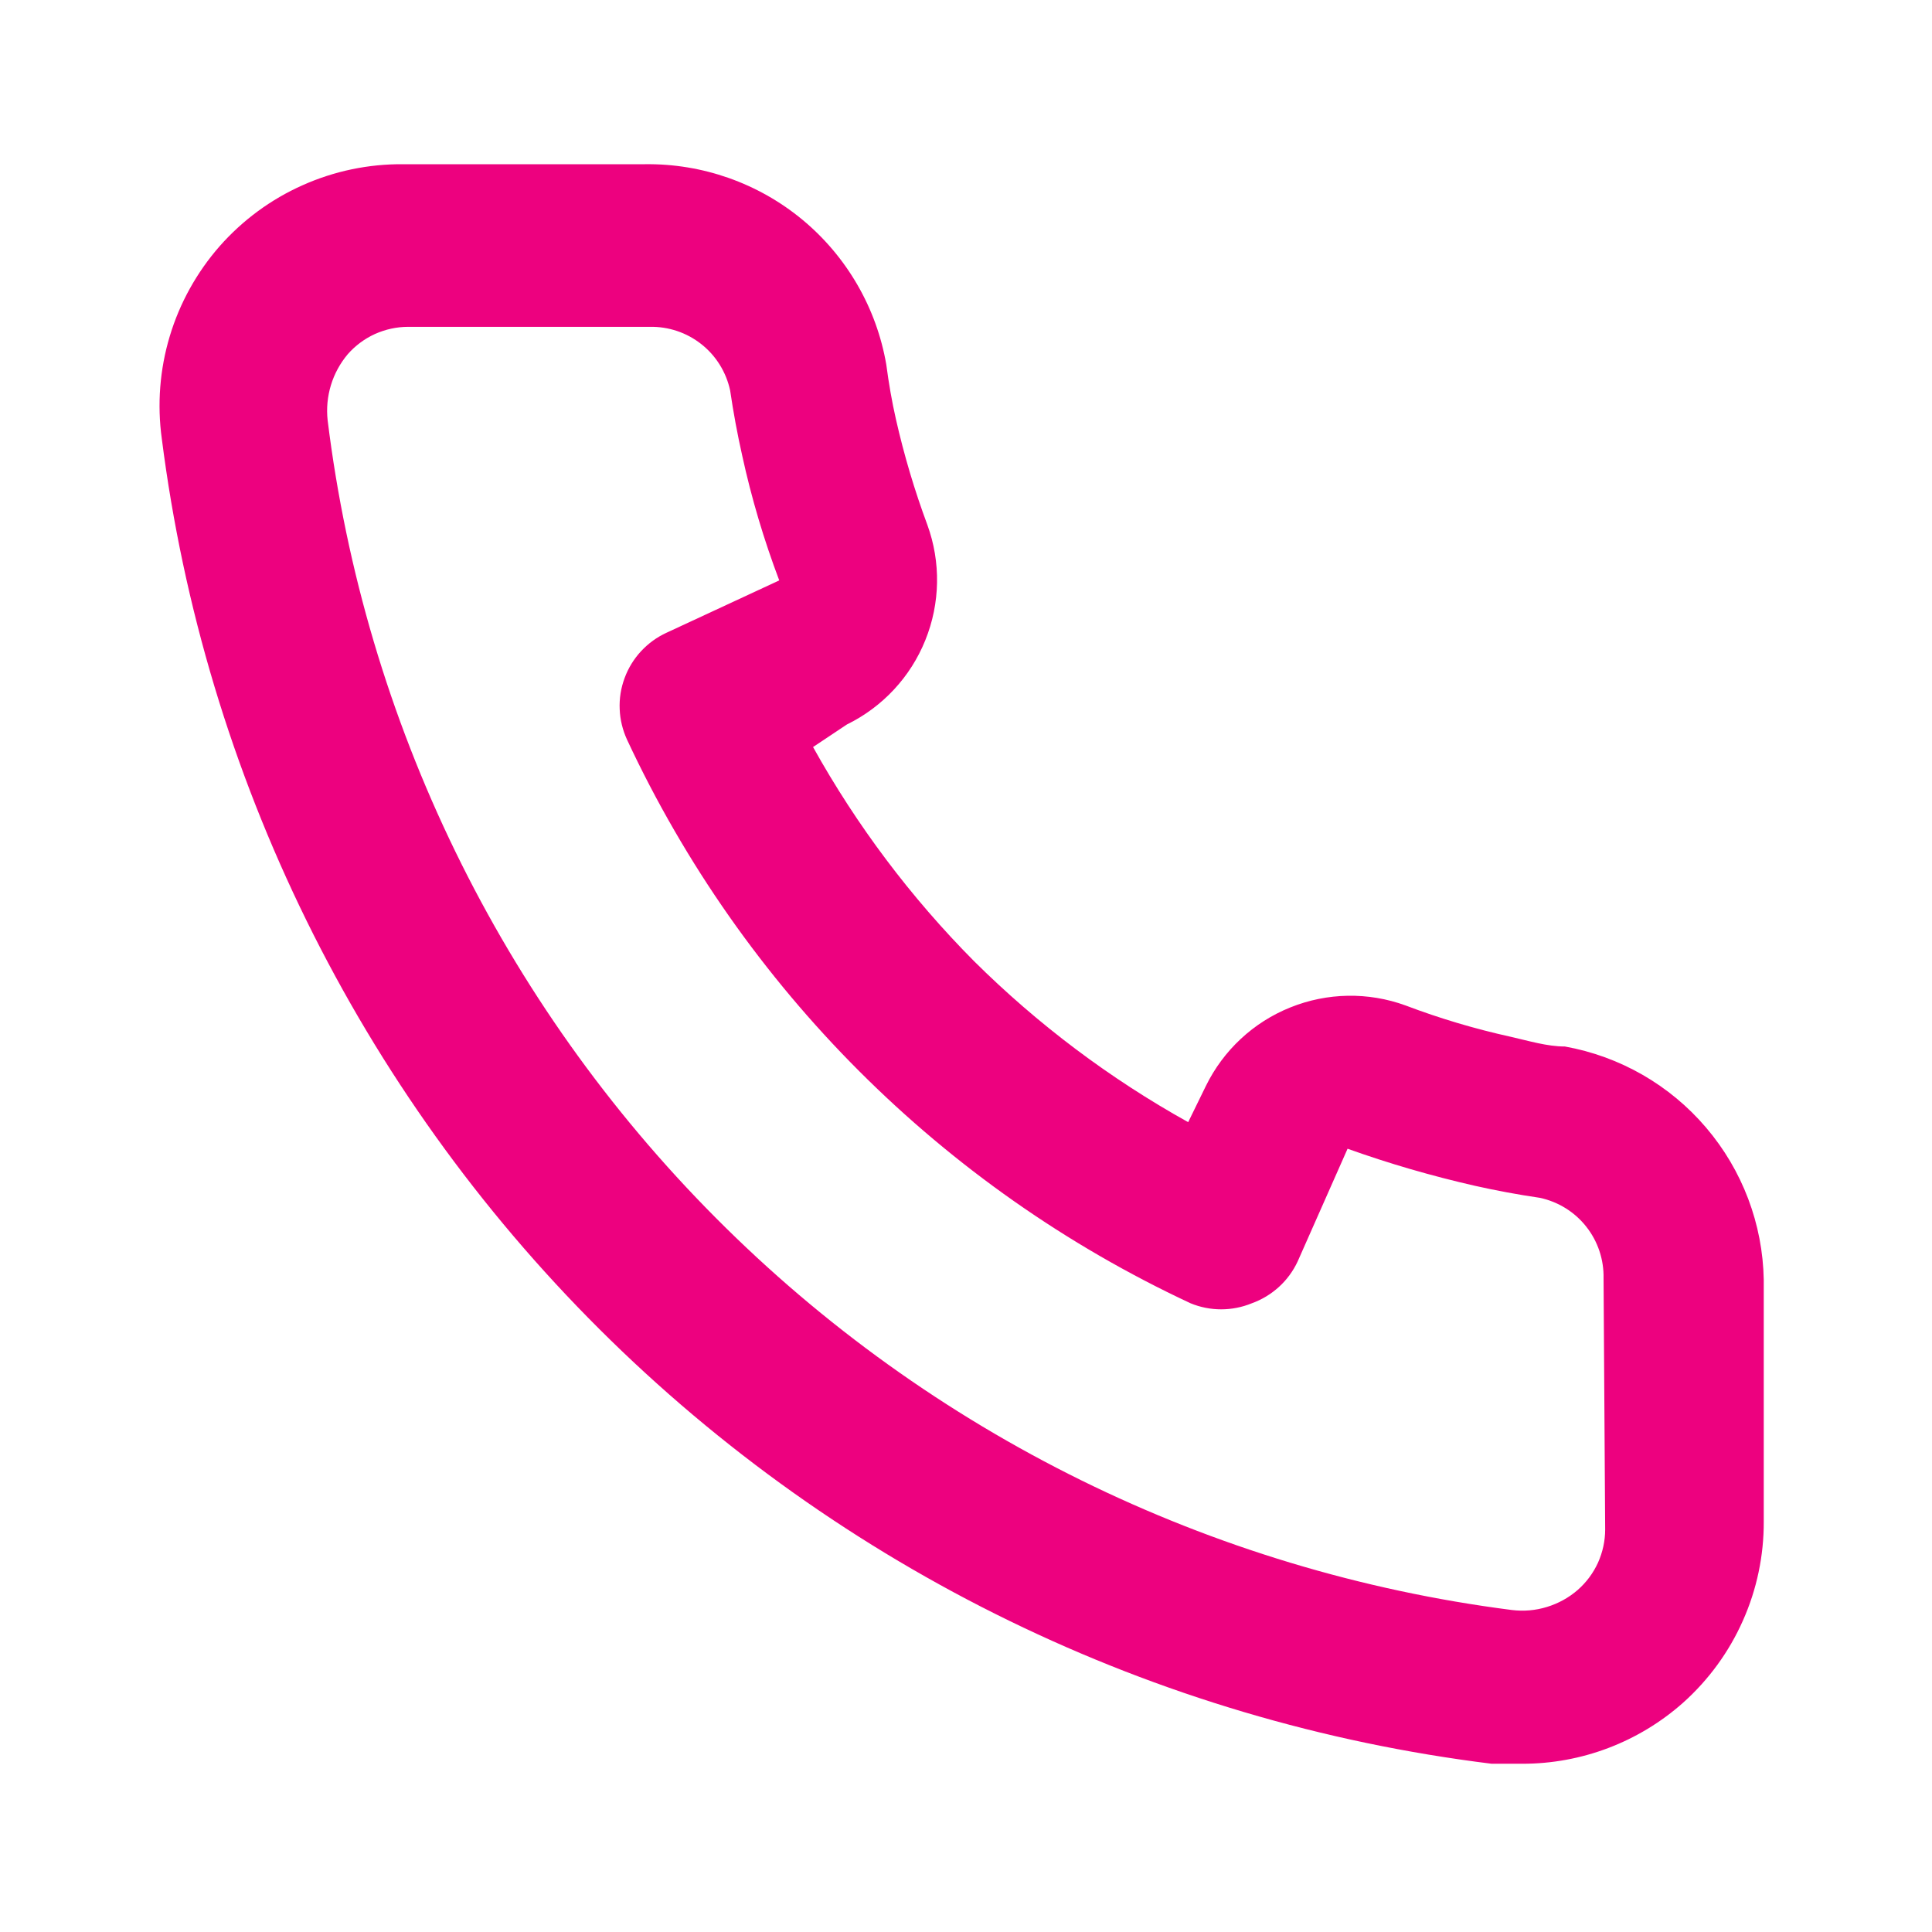
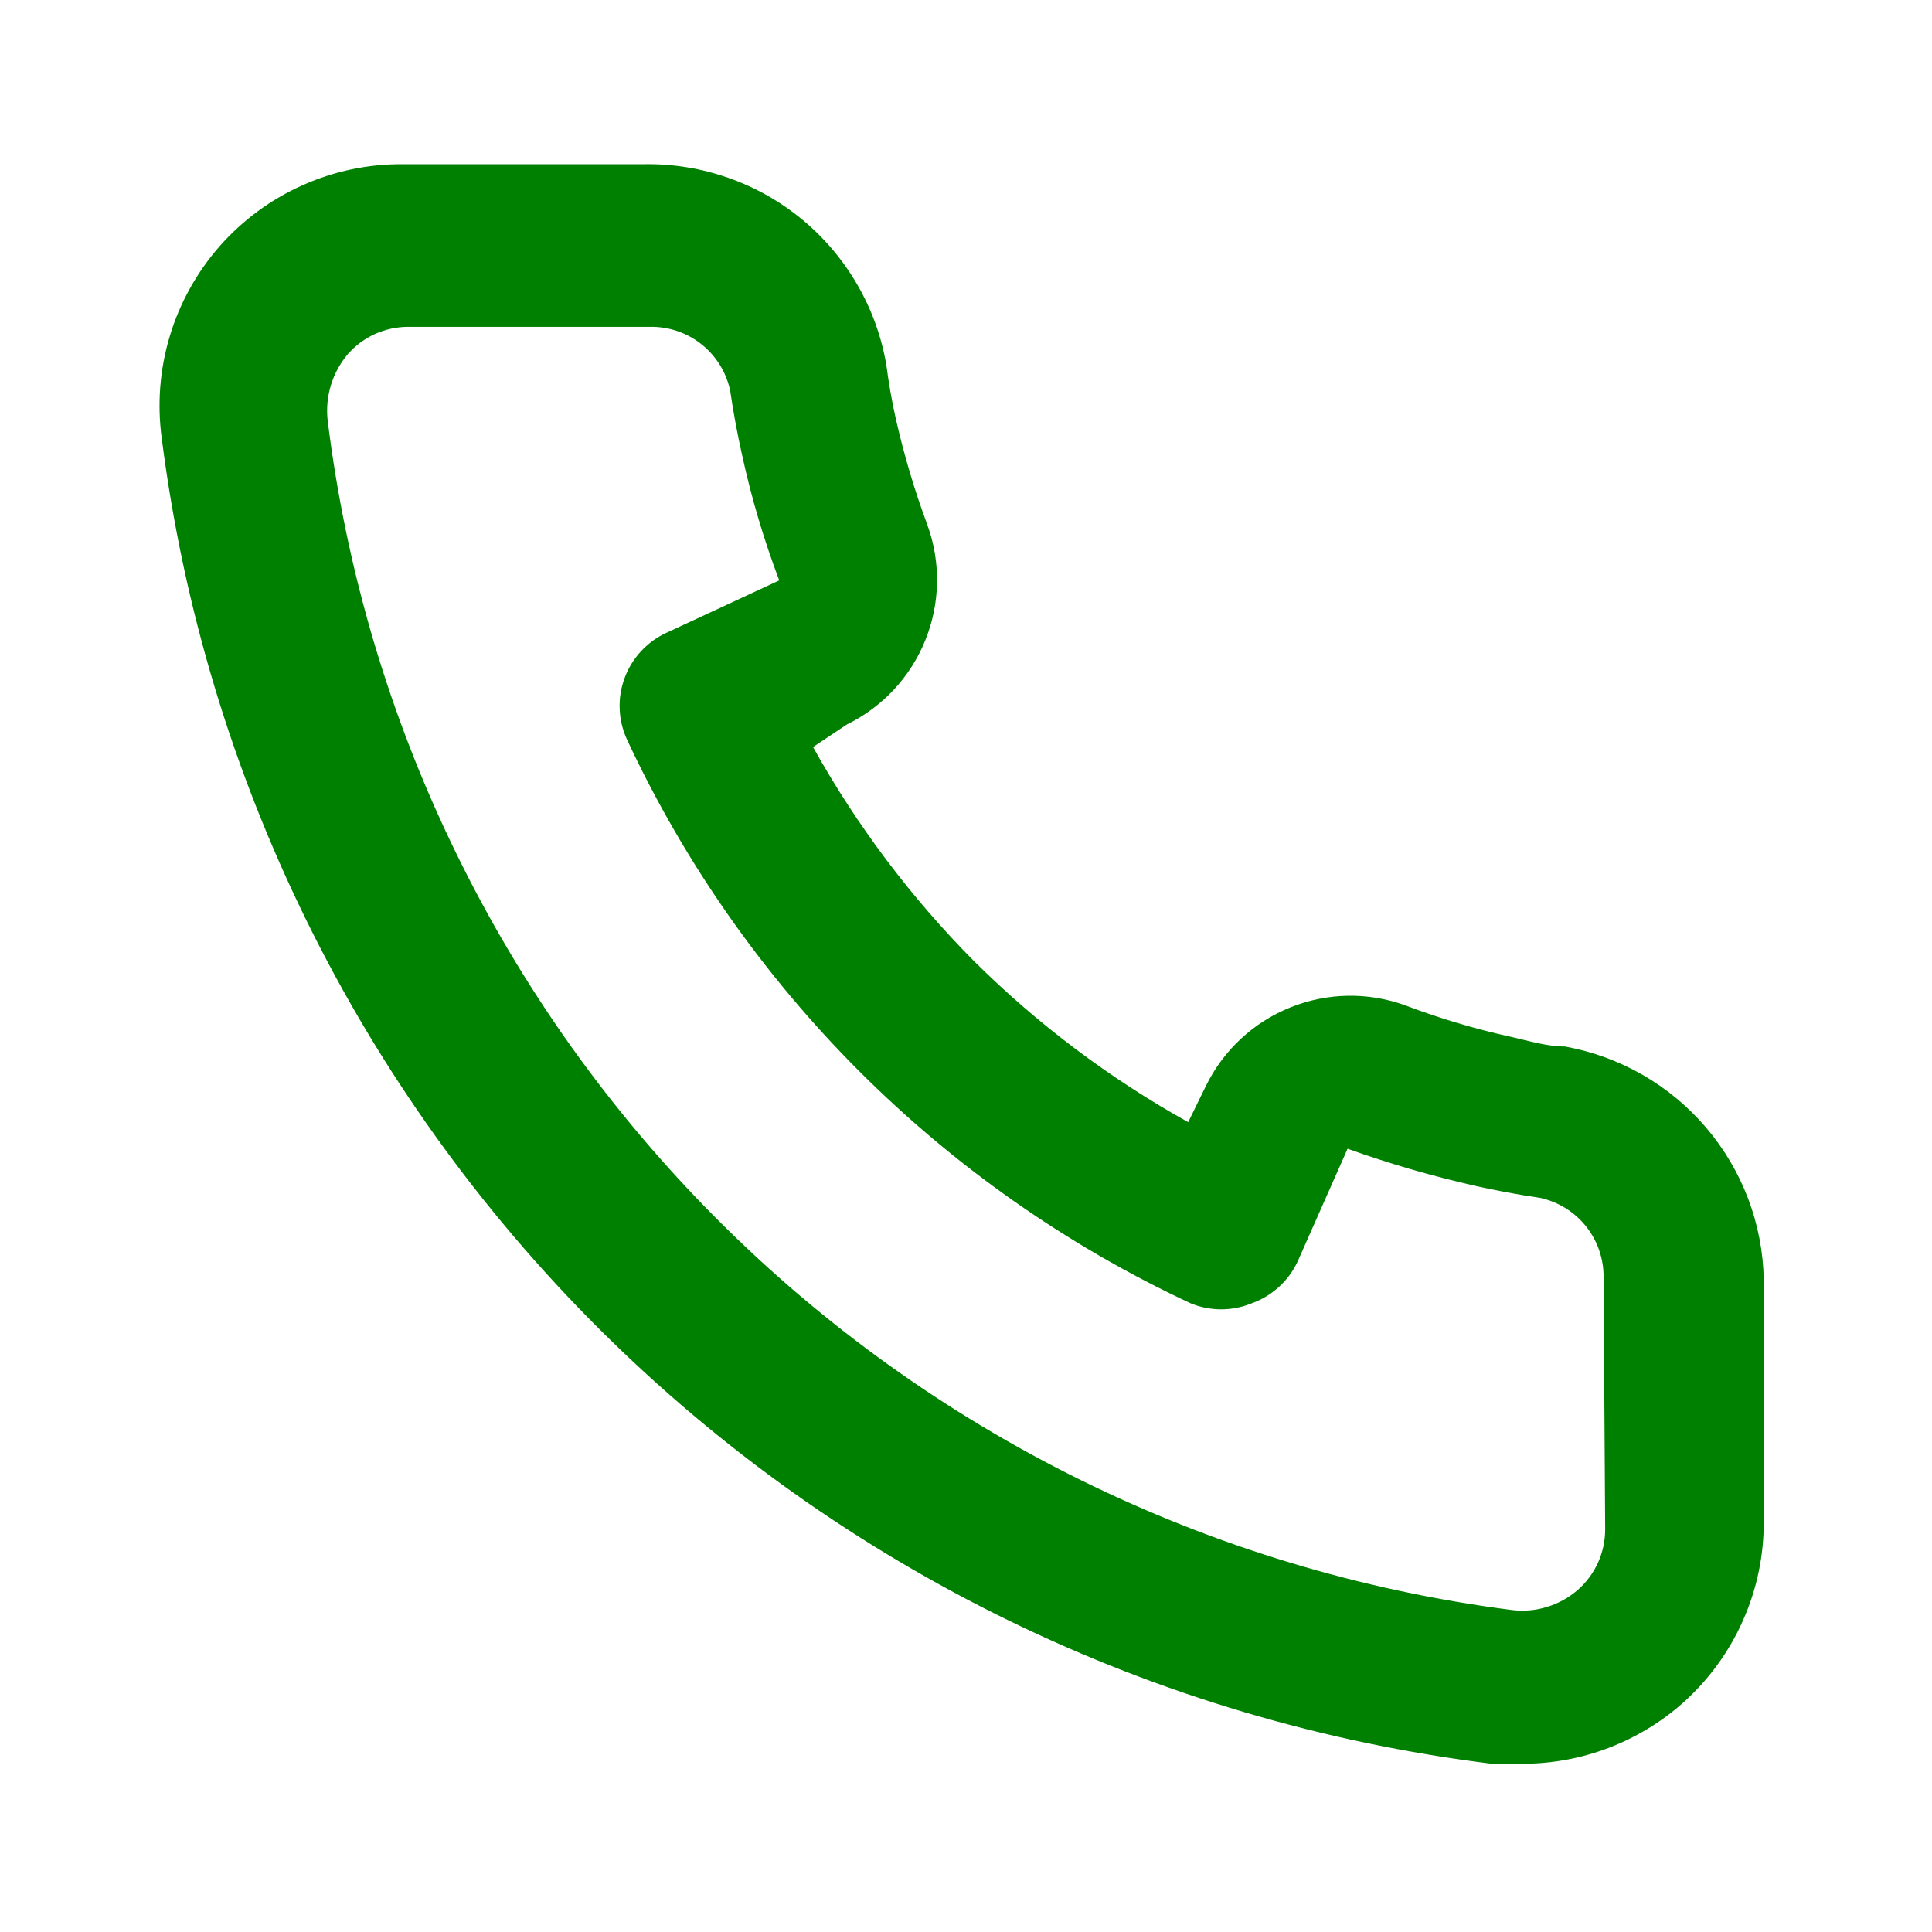
<svg xmlns="http://www.w3.org/2000/svg" width="24" height="24" viewBox="0 0 24 24" fill="none">
-   <path d="M19.44 13C19.22 13 18.99 12.93 18.77 12.88C18.325 12.782 17.887 12.652 17.46 12.49C16.996 12.321 16.486 12.33 16.028 12.515C15.57 12.699 15.197 13.047 14.98 13.49L14.76 13.94C13.786 13.398 12.891 12.725 12.1 11.94C11.315 11.149 10.642 10.254 10.1 9.28L10.52 9C10.963 8.783 11.311 8.41 11.495 7.952C11.68 7.494 11.689 6.984 11.52 6.52C11.361 6.092 11.231 5.655 11.13 5.21C11.08 4.99 11.04 4.76 11.01 4.53C10.889 3.826 10.52 3.188 9.97 2.731C9.42 2.275 8.725 2.03 8.01 2.04H5.01C4.579 2.036 4.152 2.125 3.759 2.301C3.365 2.476 3.014 2.735 2.729 3.058C2.445 3.382 2.233 3.763 2.109 4.176C1.985 4.588 1.951 5.023 2.01 5.45C2.543 9.639 4.456 13.532 7.448 16.513C10.439 19.493 14.339 21.392 18.53 21.91H18.91C19.647 21.911 20.359 21.64 20.91 21.15C21.226 20.867 21.479 20.52 21.651 20.132C21.824 19.744 21.912 19.324 21.91 18.9V15.9C21.898 15.205 21.645 14.537 21.194 14.008C20.744 13.479 20.124 13.123 19.44 13ZM19.94 19C19.94 19.142 19.909 19.282 19.851 19.412C19.792 19.541 19.707 19.656 19.6 19.75C19.489 19.847 19.358 19.919 19.217 19.962C19.075 20.006 18.927 20.018 18.78 20C15.035 19.52 11.556 17.806 8.893 15.13C6.229 12.454 4.532 8.967 4.07 5.22C4.054 5.074 4.068 4.925 4.111 4.784C4.154 4.643 4.225 4.513 4.32 4.4C4.414 4.293 4.529 4.208 4.658 4.149C4.788 4.091 4.928 4.06 5.07 4.06H8.07C8.303 4.055 8.53 4.131 8.712 4.275C8.895 4.419 9.021 4.623 9.07 4.85C9.11 5.123 9.16 5.393 9.22 5.66C9.335 6.187 9.489 6.705 9.68 7.21L8.28 7.86C8.16 7.915 8.053 7.993 7.963 8.09C7.874 8.186 7.804 8.3 7.759 8.423C7.713 8.547 7.692 8.678 7.698 8.81C7.703 8.941 7.735 9.071 7.79 9.19C9.229 12.273 11.707 14.751 14.79 16.19C15.033 16.29 15.306 16.29 15.55 16.19C15.675 16.145 15.789 16.076 15.887 15.987C15.985 15.898 16.064 15.79 16.12 15.67L16.74 14.27C17.257 14.455 17.785 14.608 18.32 14.73C18.587 14.79 18.857 14.84 19.13 14.88C19.357 14.929 19.561 15.055 19.705 15.238C19.849 15.42 19.925 15.647 19.92 15.88L19.94 19Z" fill="#ED017F" />
+   <path d="M19.44 13C19.22 13 18.99 12.93 18.77 12.88C18.325 12.782 17.887 12.652 17.46 12.49C16.996 12.321 16.486 12.33 16.028 12.515C15.57 12.699 15.197 13.047 14.98 13.49L14.76 13.94C13.786 13.398 12.891 12.725 12.1 11.94C11.315 11.149 10.642 10.254 10.1 9.28L10.52 9C10.963 8.783 11.311 8.41 11.495 7.952C11.68 7.494 11.689 6.984 11.52 6.52C11.361 6.092 11.231 5.655 11.13 5.21C11.08 4.99 11.04 4.76 11.01 4.53C10.889 3.826 10.52 3.188 9.97 2.731C9.42 2.275 8.725 2.03 8.01 2.04H5.01C4.579 2.036 4.152 2.125 3.759 2.301C3.365 2.476 3.014 2.735 2.729 3.058C2.445 3.382 2.233 3.763 2.109 4.176C1.985 4.588 1.951 5.023 2.01 5.45C2.543 9.639 4.456 13.532 7.448 16.513C10.439 19.493 14.339 21.392 18.53 21.91H18.91C19.647 21.911 20.359 21.64 20.91 21.15C21.226 20.867 21.479 20.52 21.651 20.132C21.824 19.744 21.912 19.324 21.91 18.9V15.9C21.898 15.205 21.645 14.537 21.194 14.008C20.744 13.479 20.124 13.123 19.44 13ZM19.94 19C19.94 19.142 19.909 19.282 19.851 19.412C19.792 19.541 19.707 19.656 19.6 19.75C19.489 19.847 19.358 19.919 19.217 19.962C19.075 20.006 18.927 20.018 18.78 20C15.035 19.52 11.556 17.806 8.893 15.13C6.229 12.454 4.532 8.967 4.07 5.22C4.054 5.074 4.068 4.925 4.111 4.784C4.154 4.643 4.225 4.513 4.32 4.4C4.414 4.293 4.529 4.208 4.658 4.149C4.788 4.091 4.928 4.06 5.07 4.06H8.07C8.303 4.055 8.53 4.131 8.712 4.275C8.895 4.419 9.021 4.623 9.07 4.85C9.11 5.123 9.16 5.393 9.22 5.66C9.335 6.187 9.489 6.705 9.68 7.21L8.28 7.86C8.16 7.915 8.053 7.993 7.963 8.09C7.874 8.186 7.804 8.3 7.759 8.423C7.713 8.547 7.692 8.678 7.698 8.81C7.703 8.941 7.735 9.071 7.79 9.19C9.229 12.273 11.707 14.751 14.79 16.19C15.033 16.29 15.306 16.29 15.55 16.19C15.675 16.145 15.789 16.076 15.887 15.987C15.985 15.898 16.064 15.79 16.12 15.67L16.74 14.27C17.257 14.455 17.785 14.608 18.32 14.73C18.587 14.79 18.857 14.84 19.13 14.88C19.357 14.929 19.561 15.055 19.705 15.238C19.849 15.42 19.925 15.647 19.92 15.88L19.94 19Z" fill="green" />
</svg>
